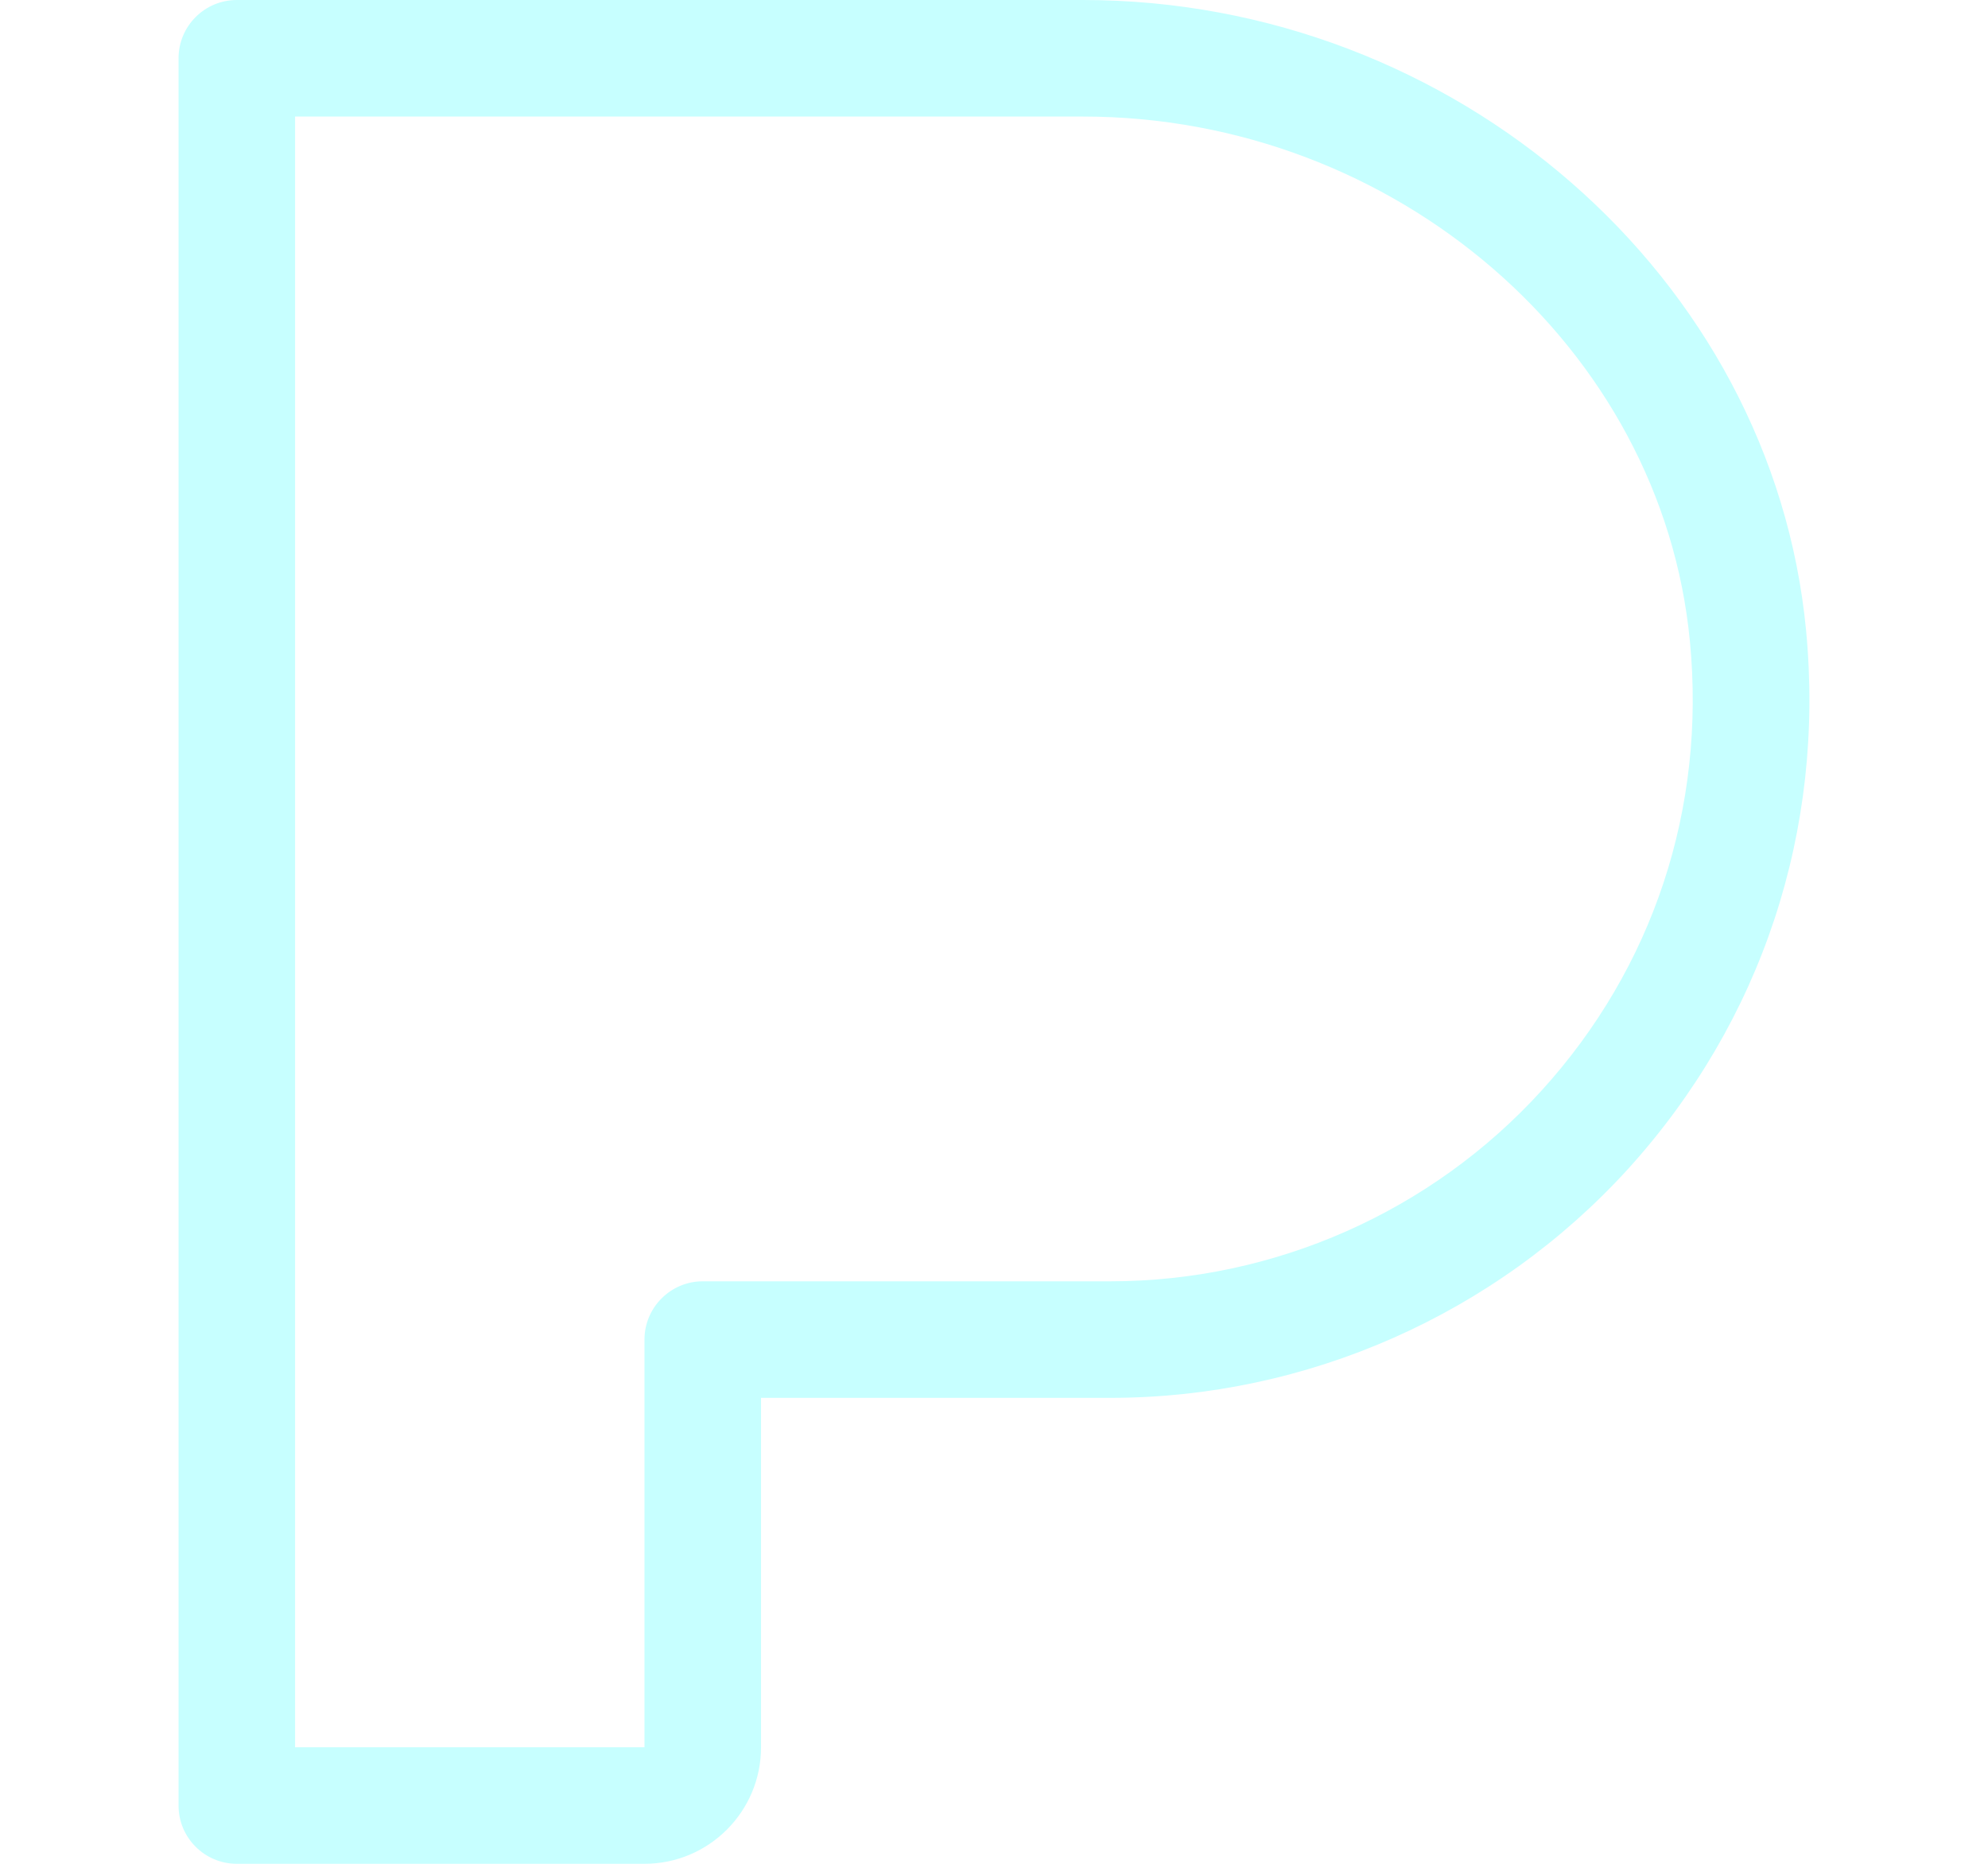
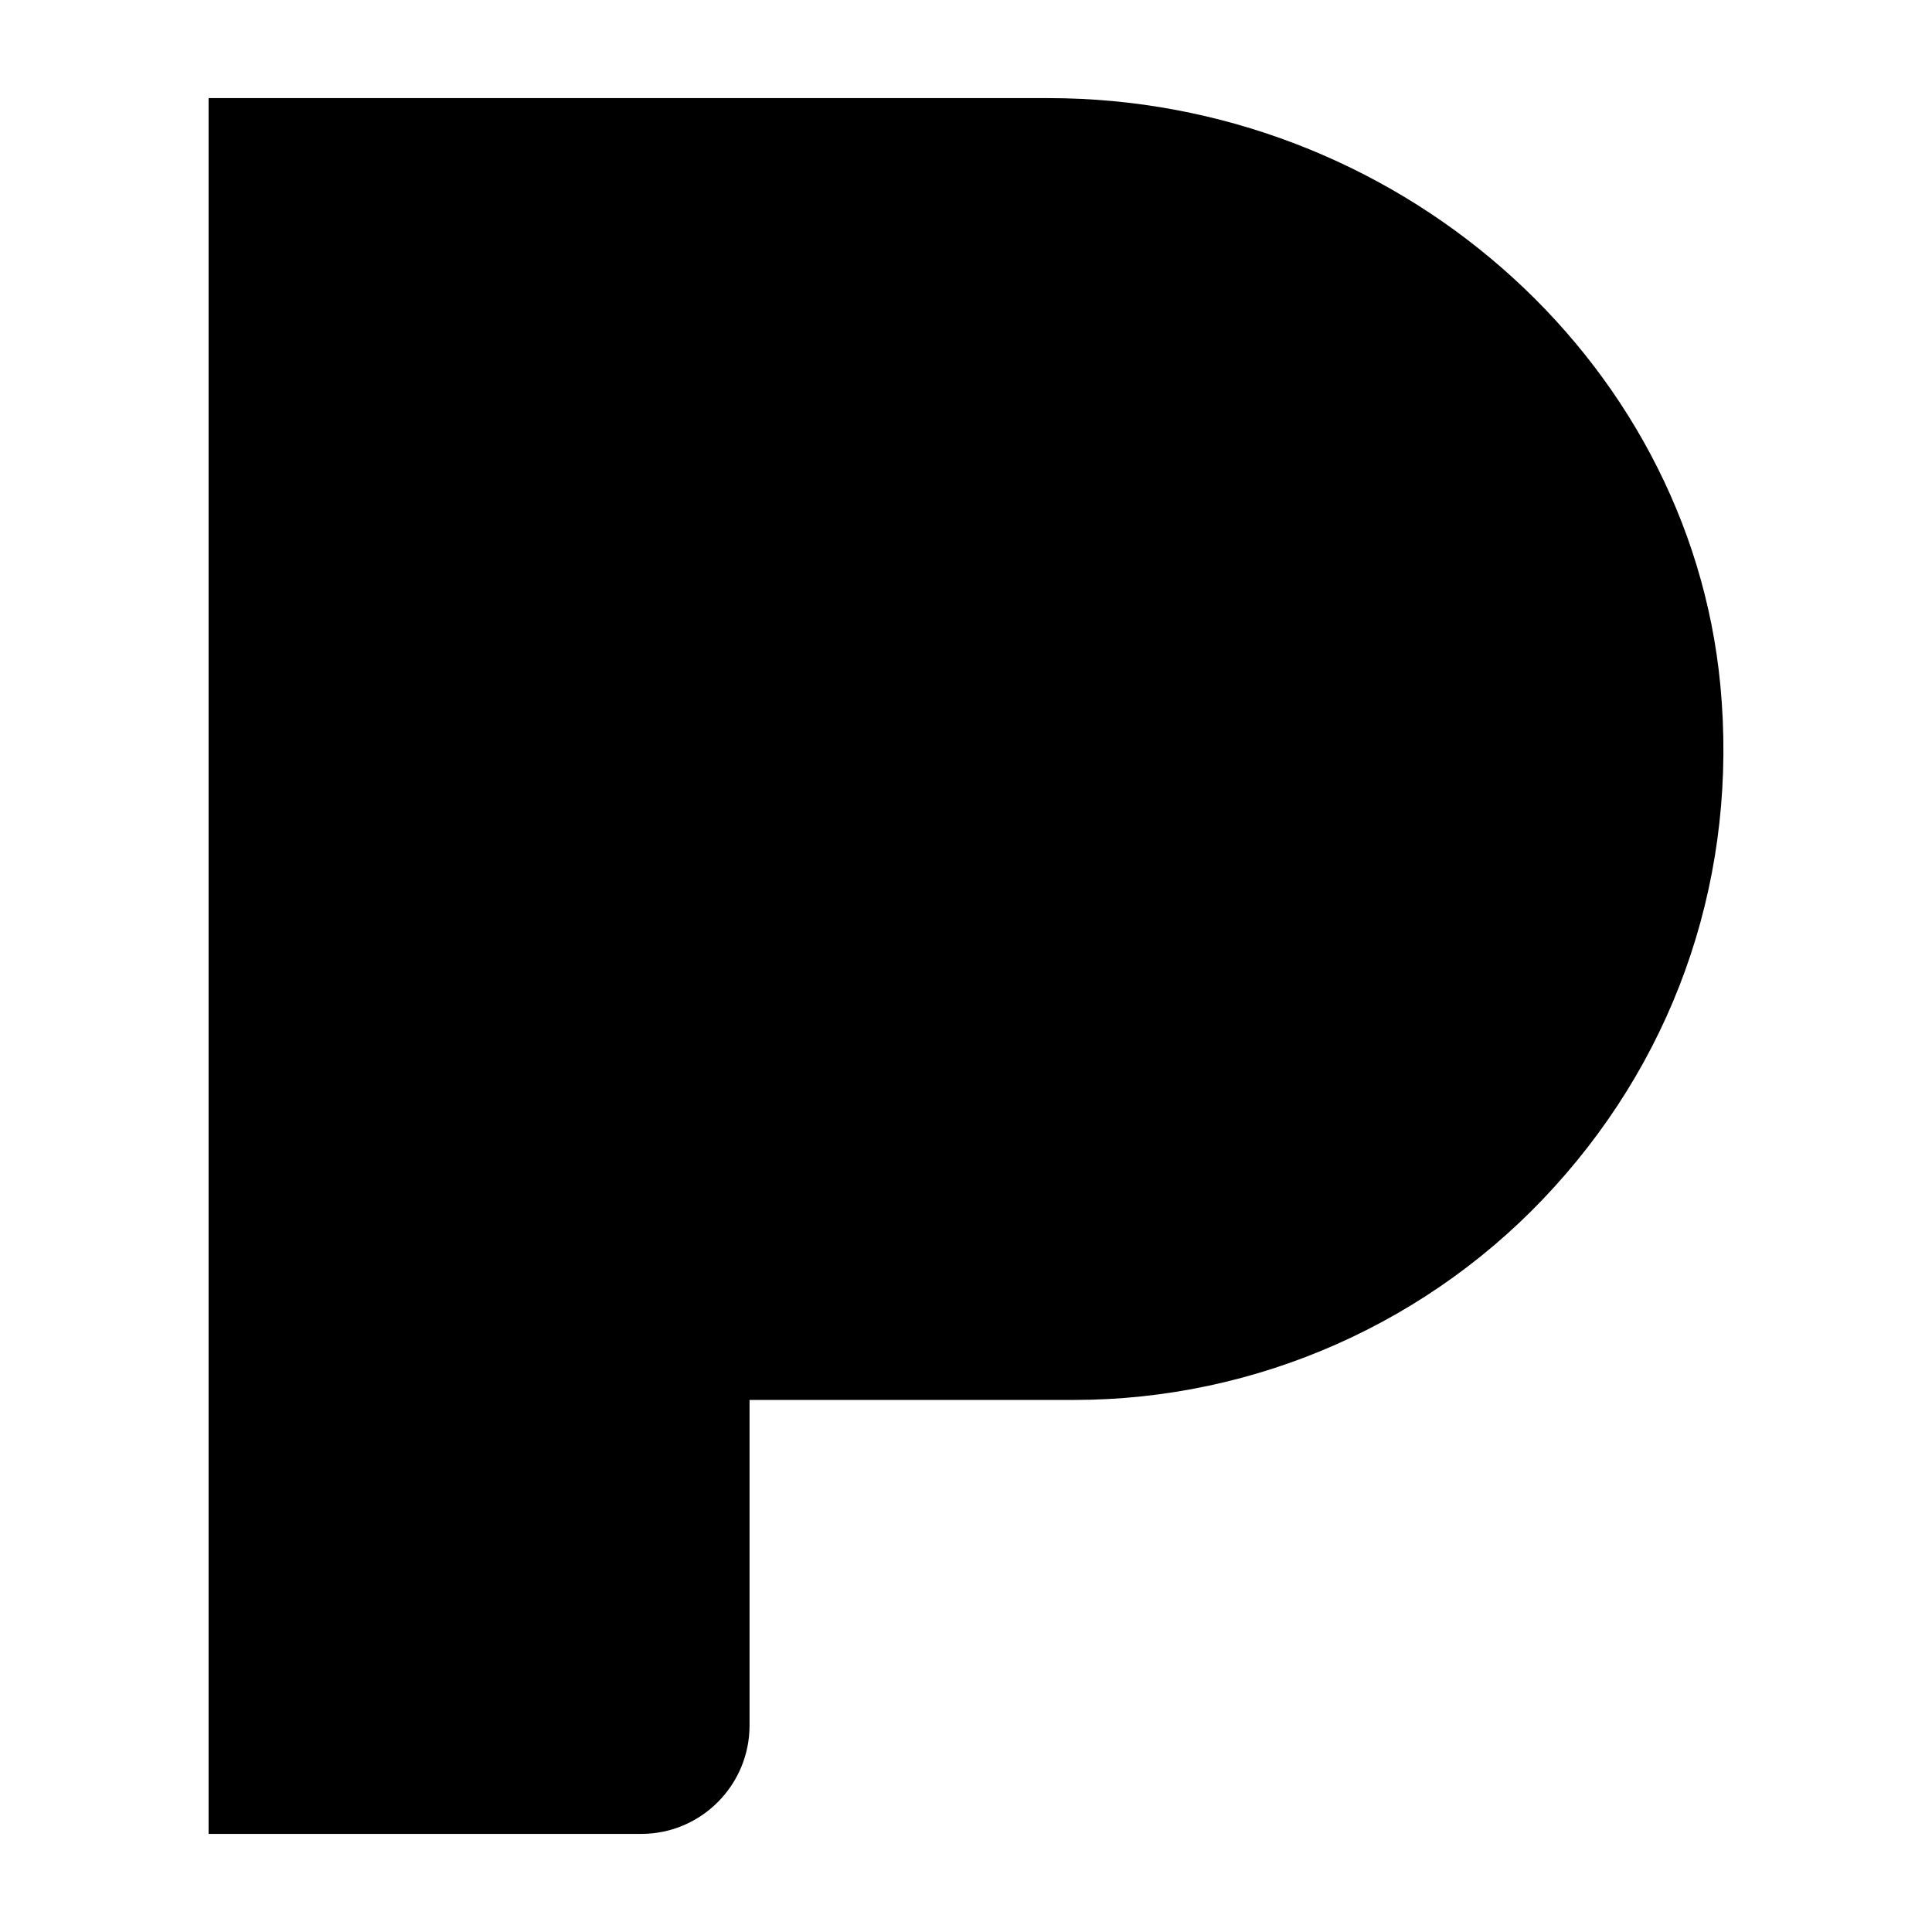
- <svg xmlns="http://www.w3.org/2000/svg" width="16" height="15" viewBox="0 0 16 15" fill="none">
-   <path d="M14.536 5.075C14.265 2.228 11.708 0 8.716 0H1.906C1.647 0 1.437 0.21 1.437 0.469V14.531C1.437 14.79 1.647 15 1.906 15H5.187C5.704 15 6.125 14.58 6.125 14.062V11.25H8.937C10.519 11.25 12.037 10.578 13.102 9.409C14.18 8.221 14.689 6.682 14.536 5.075ZM12.407 8.777C11.52 9.753 10.255 10.312 8.937 10.312H5.656C5.397 10.312 5.187 10.523 5.187 10.781V14.062H2.375V0.938H8.716C11.229 0.938 13.376 2.794 13.601 5.163C13.73 6.504 13.306 7.788 12.407 8.777Z" fill="#C7FFFF" />
+ <svg xmlns="http://www.w3.org/2000/svg" height="512px" style="enable-background:new 0 0 512 512;" version="1.1" viewBox="0 0 512 512" width="512px" xml:space="preserve">
+   <g id="_x32_47-pandora">
+     <g>
+       <g id="_x35_3-pandora_4_">
+         <g>
+           <g>
+             <g>
+               <path d="M455.912,181.593c-8.313-87.25-86.503-155.592-178.027-155.592H55.275v459.998h114.693        c15.799,0,28.671-12.883,28.671-28.755v-86.247h86.018c48.367,0,94.789-20.584,127.302-56.496        C444.988,278.106,460.585,230.905,455.912,181.593L455.912,181.593z" style="fill:#000;" />
+             </g>
+           </g>
+         </g>
+       </g>
+     </g>
+   </g>
+   <g id="Layer_1" />
</svg>
